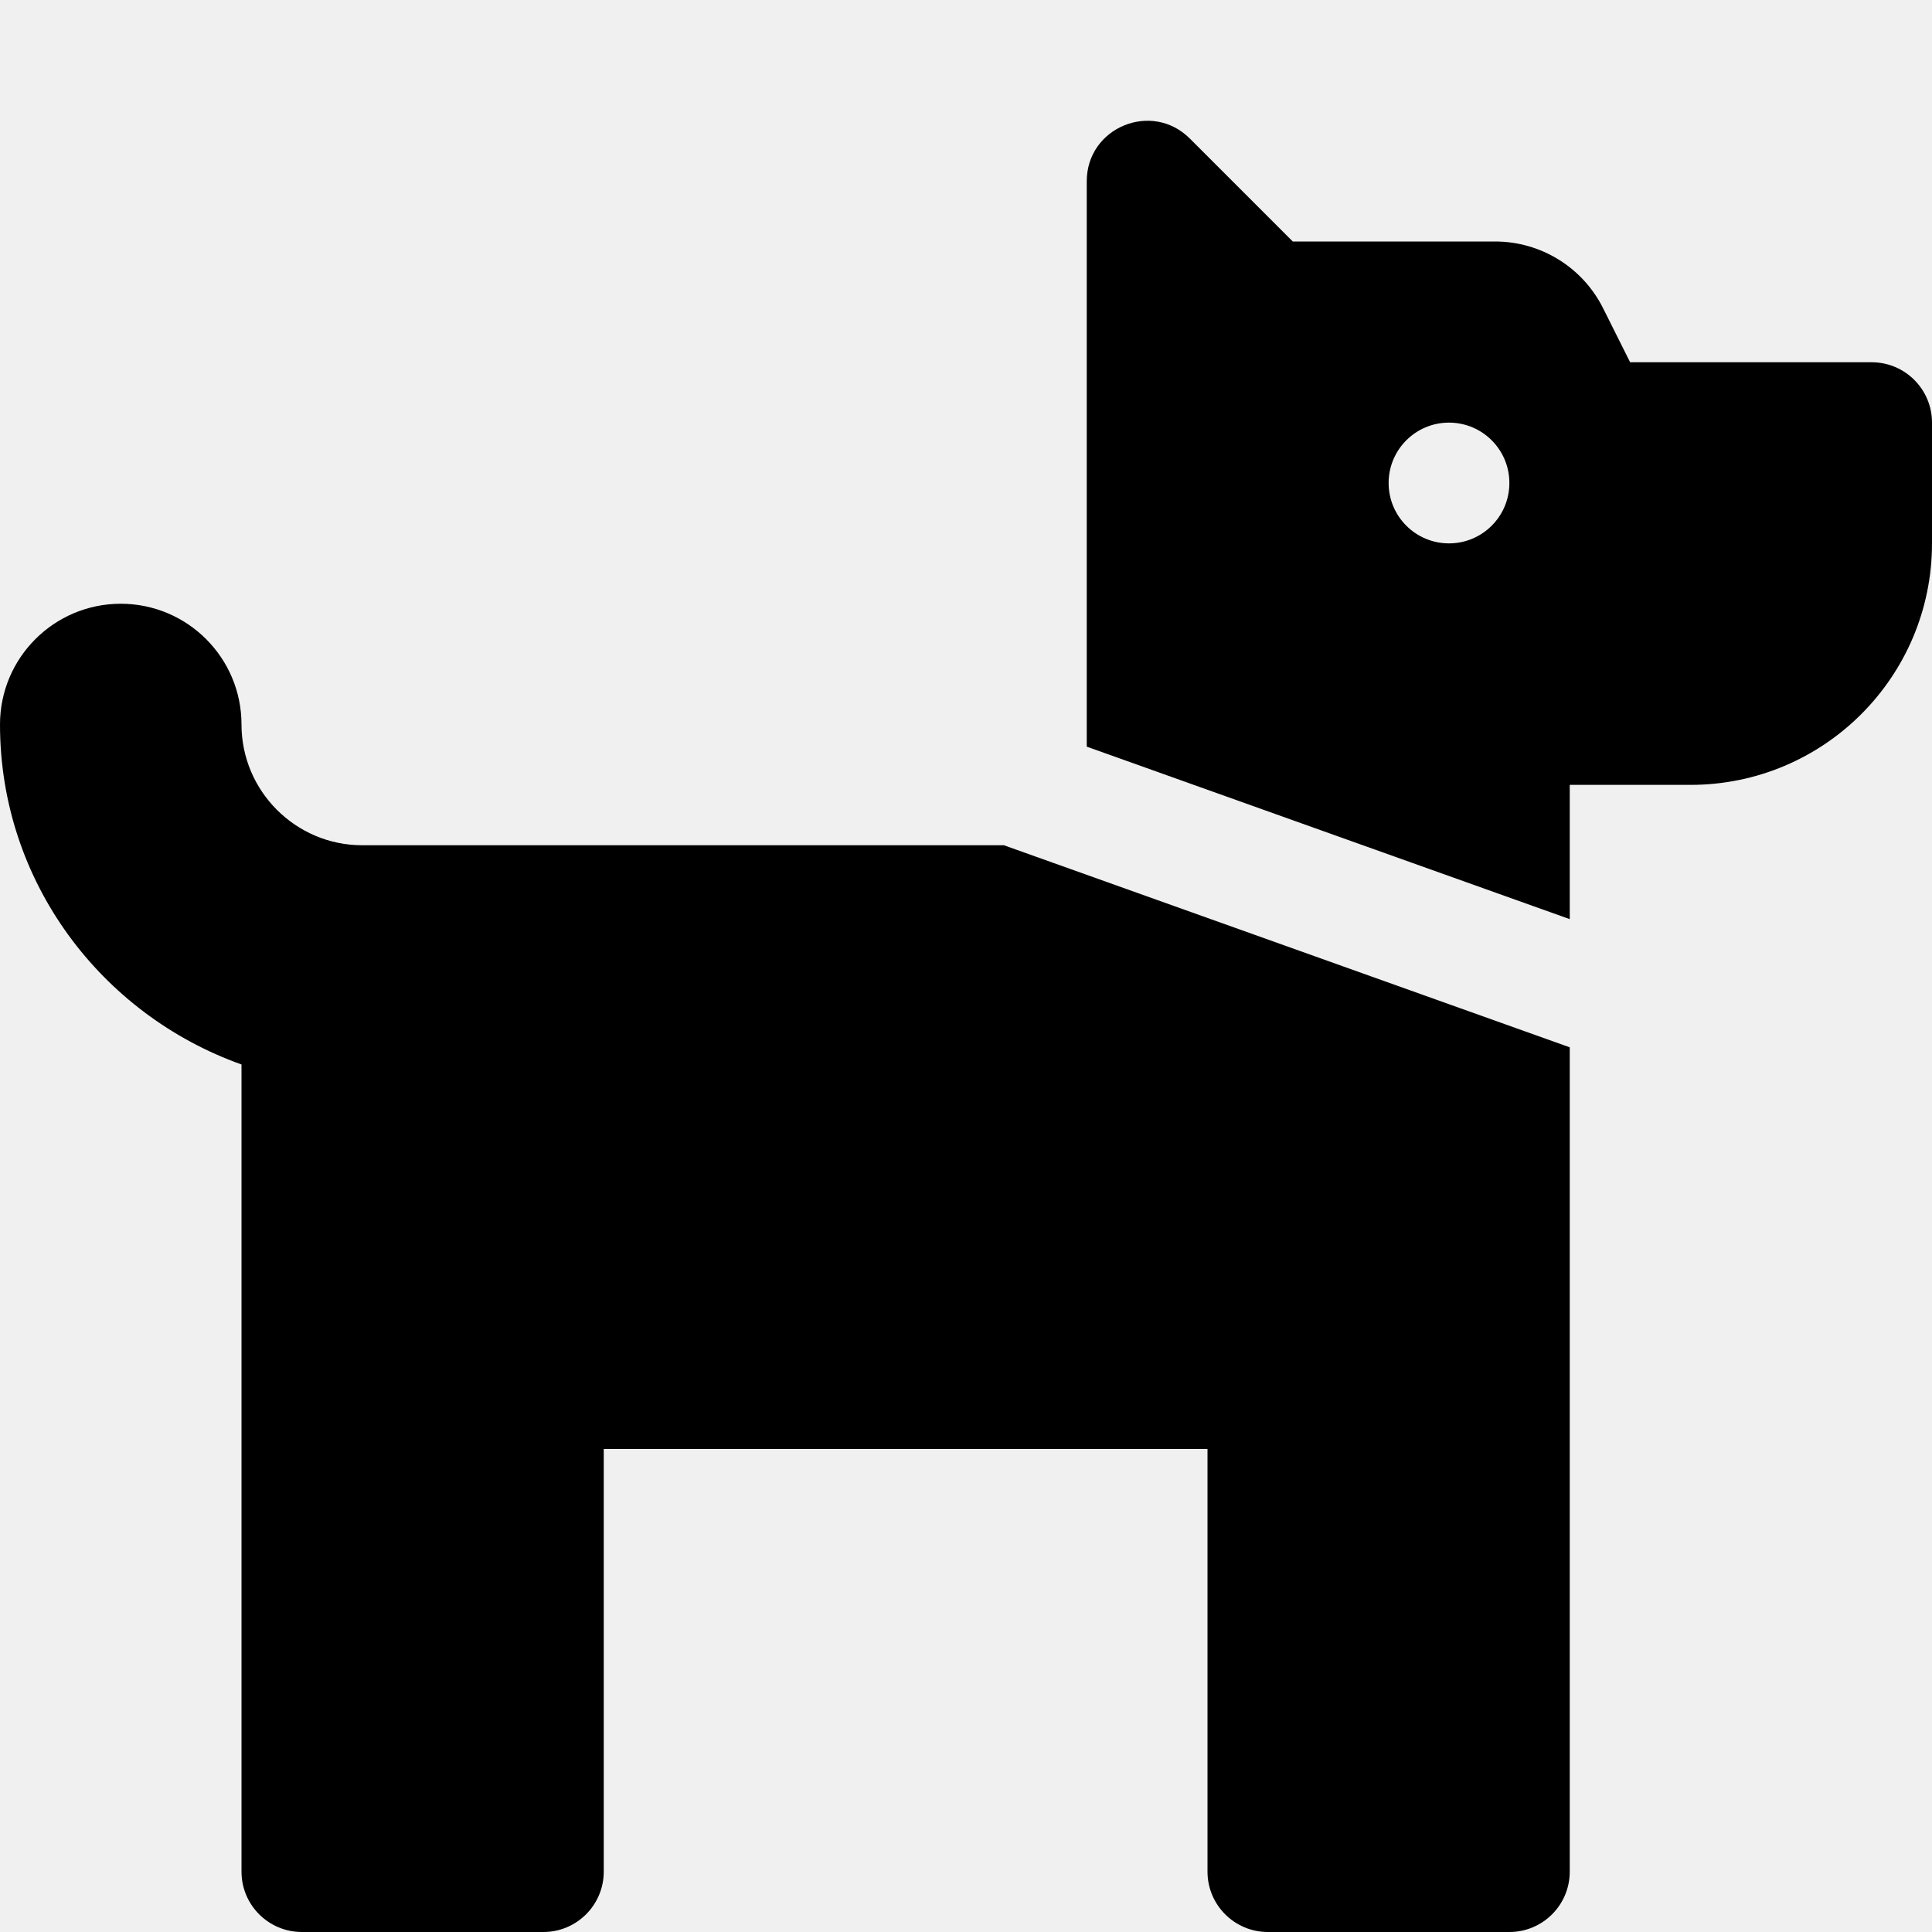
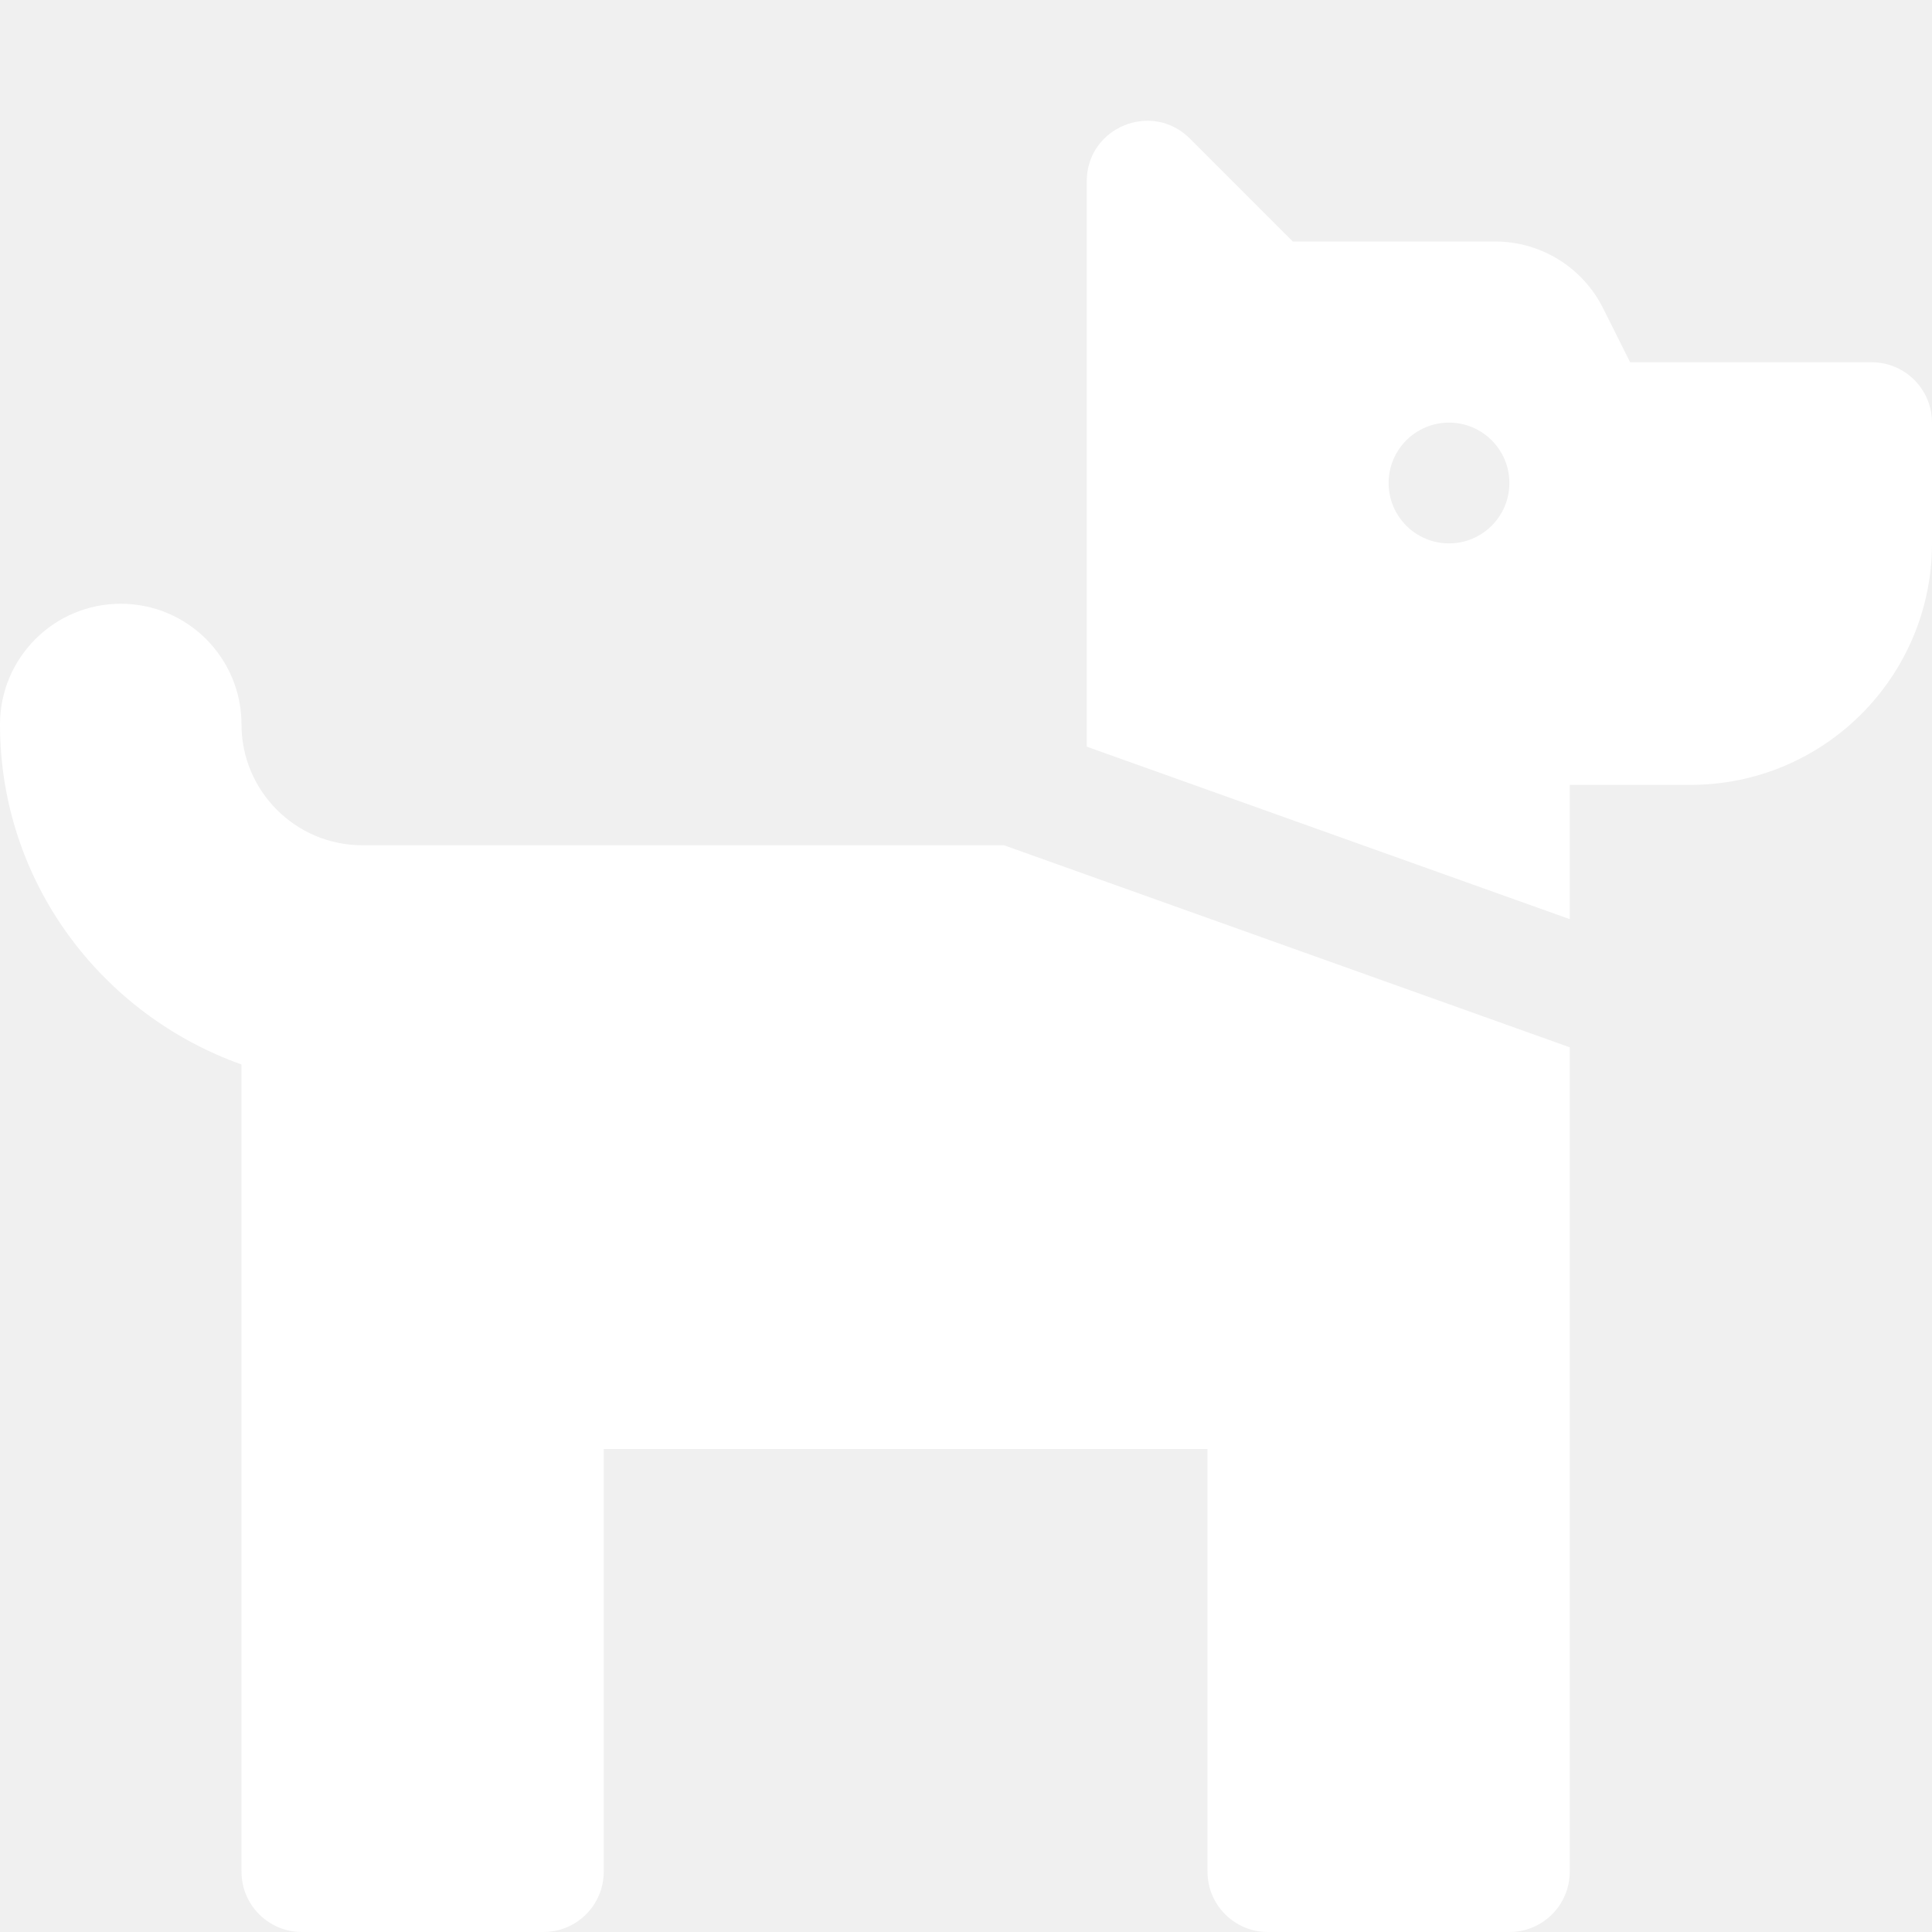
<svg xmlns="http://www.w3.org/2000/svg" aria-hidden="true" focusable="false" data-prefix="fas" data-icon="dog" class="svg-inline--fa fa-dog fa-w-16" role="img" viewBox="0 0 512 512">
-   <path fill="currentColor" d="M496 96h-64l-7.16-14.31A32 32 0 0 0 396.22 64H342.6l-27.28-27.28C305.23 26.64 288 33.78 288 48.03v149.84l128 45.71V208h32c35.35 0 64-28.65 64-64v-32c0-8.84-7.16-16-16-16zm-112 48c-8.84 0-16-7.16-16-16s7.16-16 16-16 16 7.16 16 16-7.16 16-16 16zM96 224c-17.64 0-32-14.36-32-32 0-17.67-14.33-32-32-32S0 174.33 0 192c0 41.66 26.83 76.85 64 90.1V496c0 8.84 7.16 16 16 16h64c8.84 0 16-7.16 16-16V384h160v112c0 8.84 7.16 16 16 16h64c8.84 0 16-7.16 16-16V277.55L266.05 224H96z" />
+   <path fill="white" d="M496 96h-64l-7.16-14.31A32 32 0 0 0 396.22 64H342.6l-27.28-27.28C305.23 26.64 288 33.78 288 48.03v149.84l128 45.71V208h32c35.35 0 64-28.65 64-64v-32c0-8.84-7.16-16-16-16zm-112 48c-8.84 0-16-7.16-16-16s7.16-16 16-16 16 7.16 16 16-7.16 16-16 16zM96 224c-17.64 0-32-14.36-32-32 0-17.67-14.33-32-32-32S0 174.33 0 192c0 41.66 26.83 76.85 64 90.1V496c0 8.84 7.16 16 16 16h64c8.84 0 16-7.16 16-16V384h160v112c0 8.84 7.16 16 16 16h64c8.84 0 16-7.16 16-16V277.55L266.05 224H96z" />
</svg>
